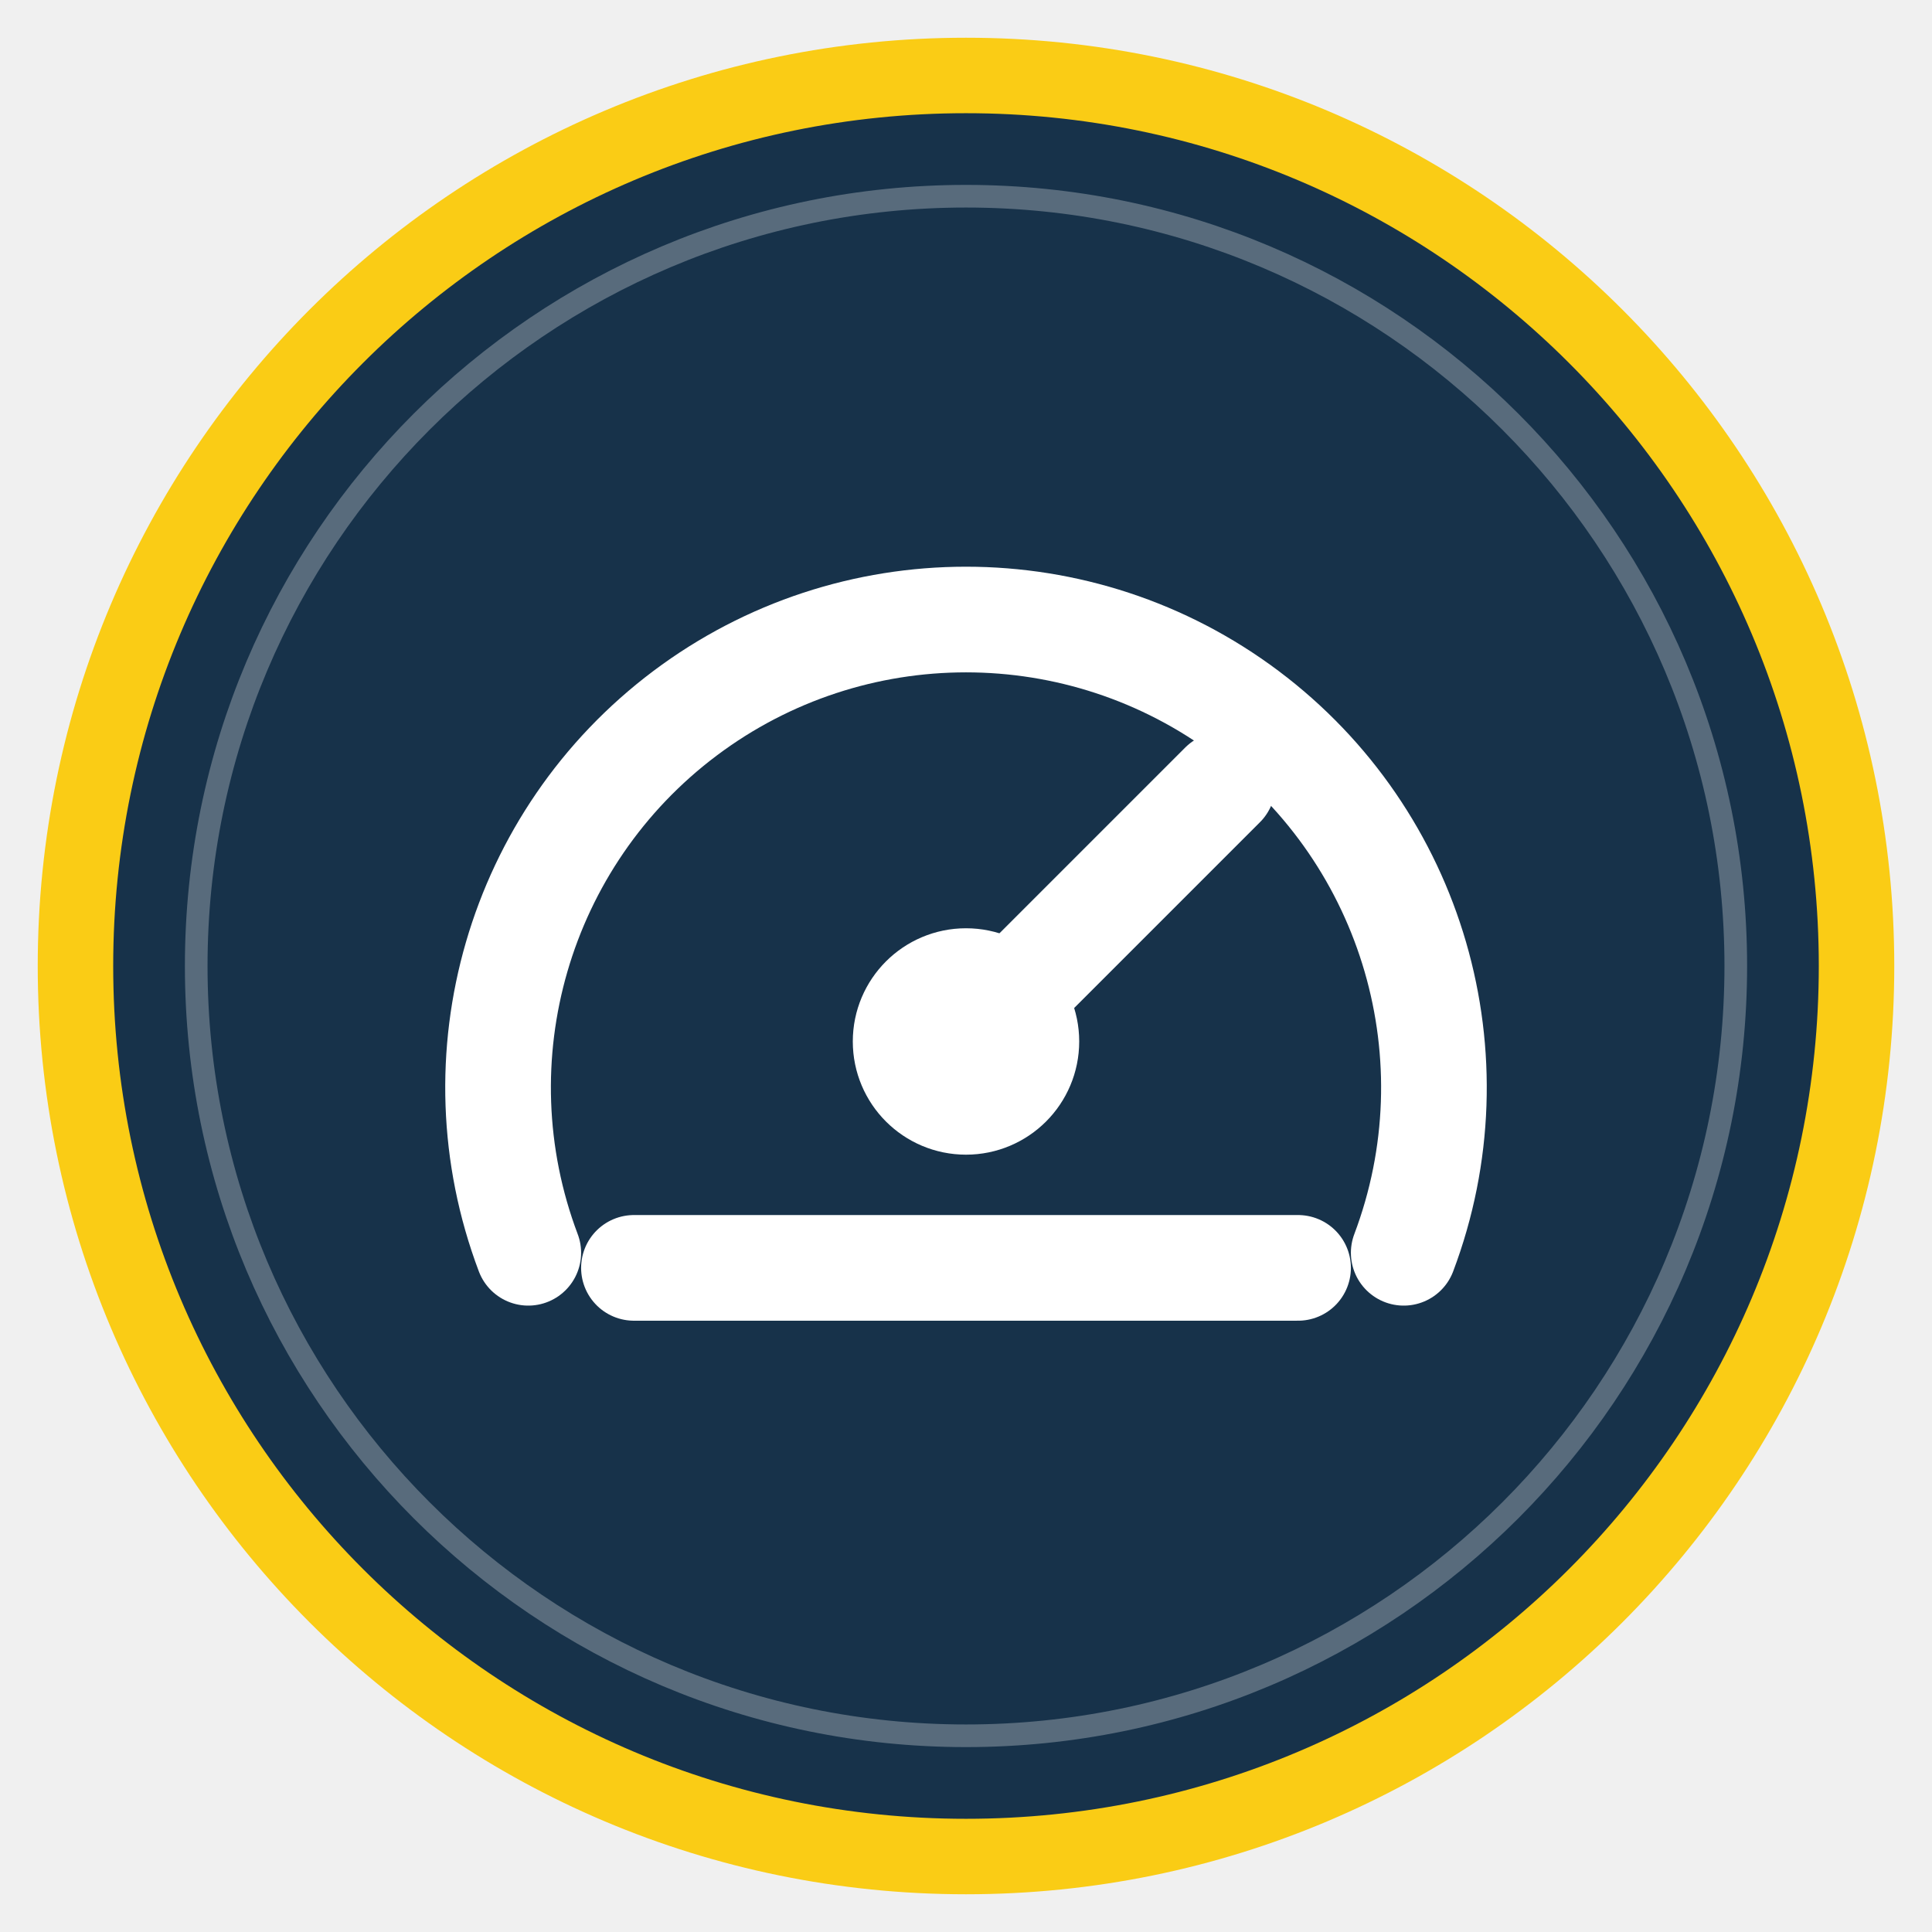
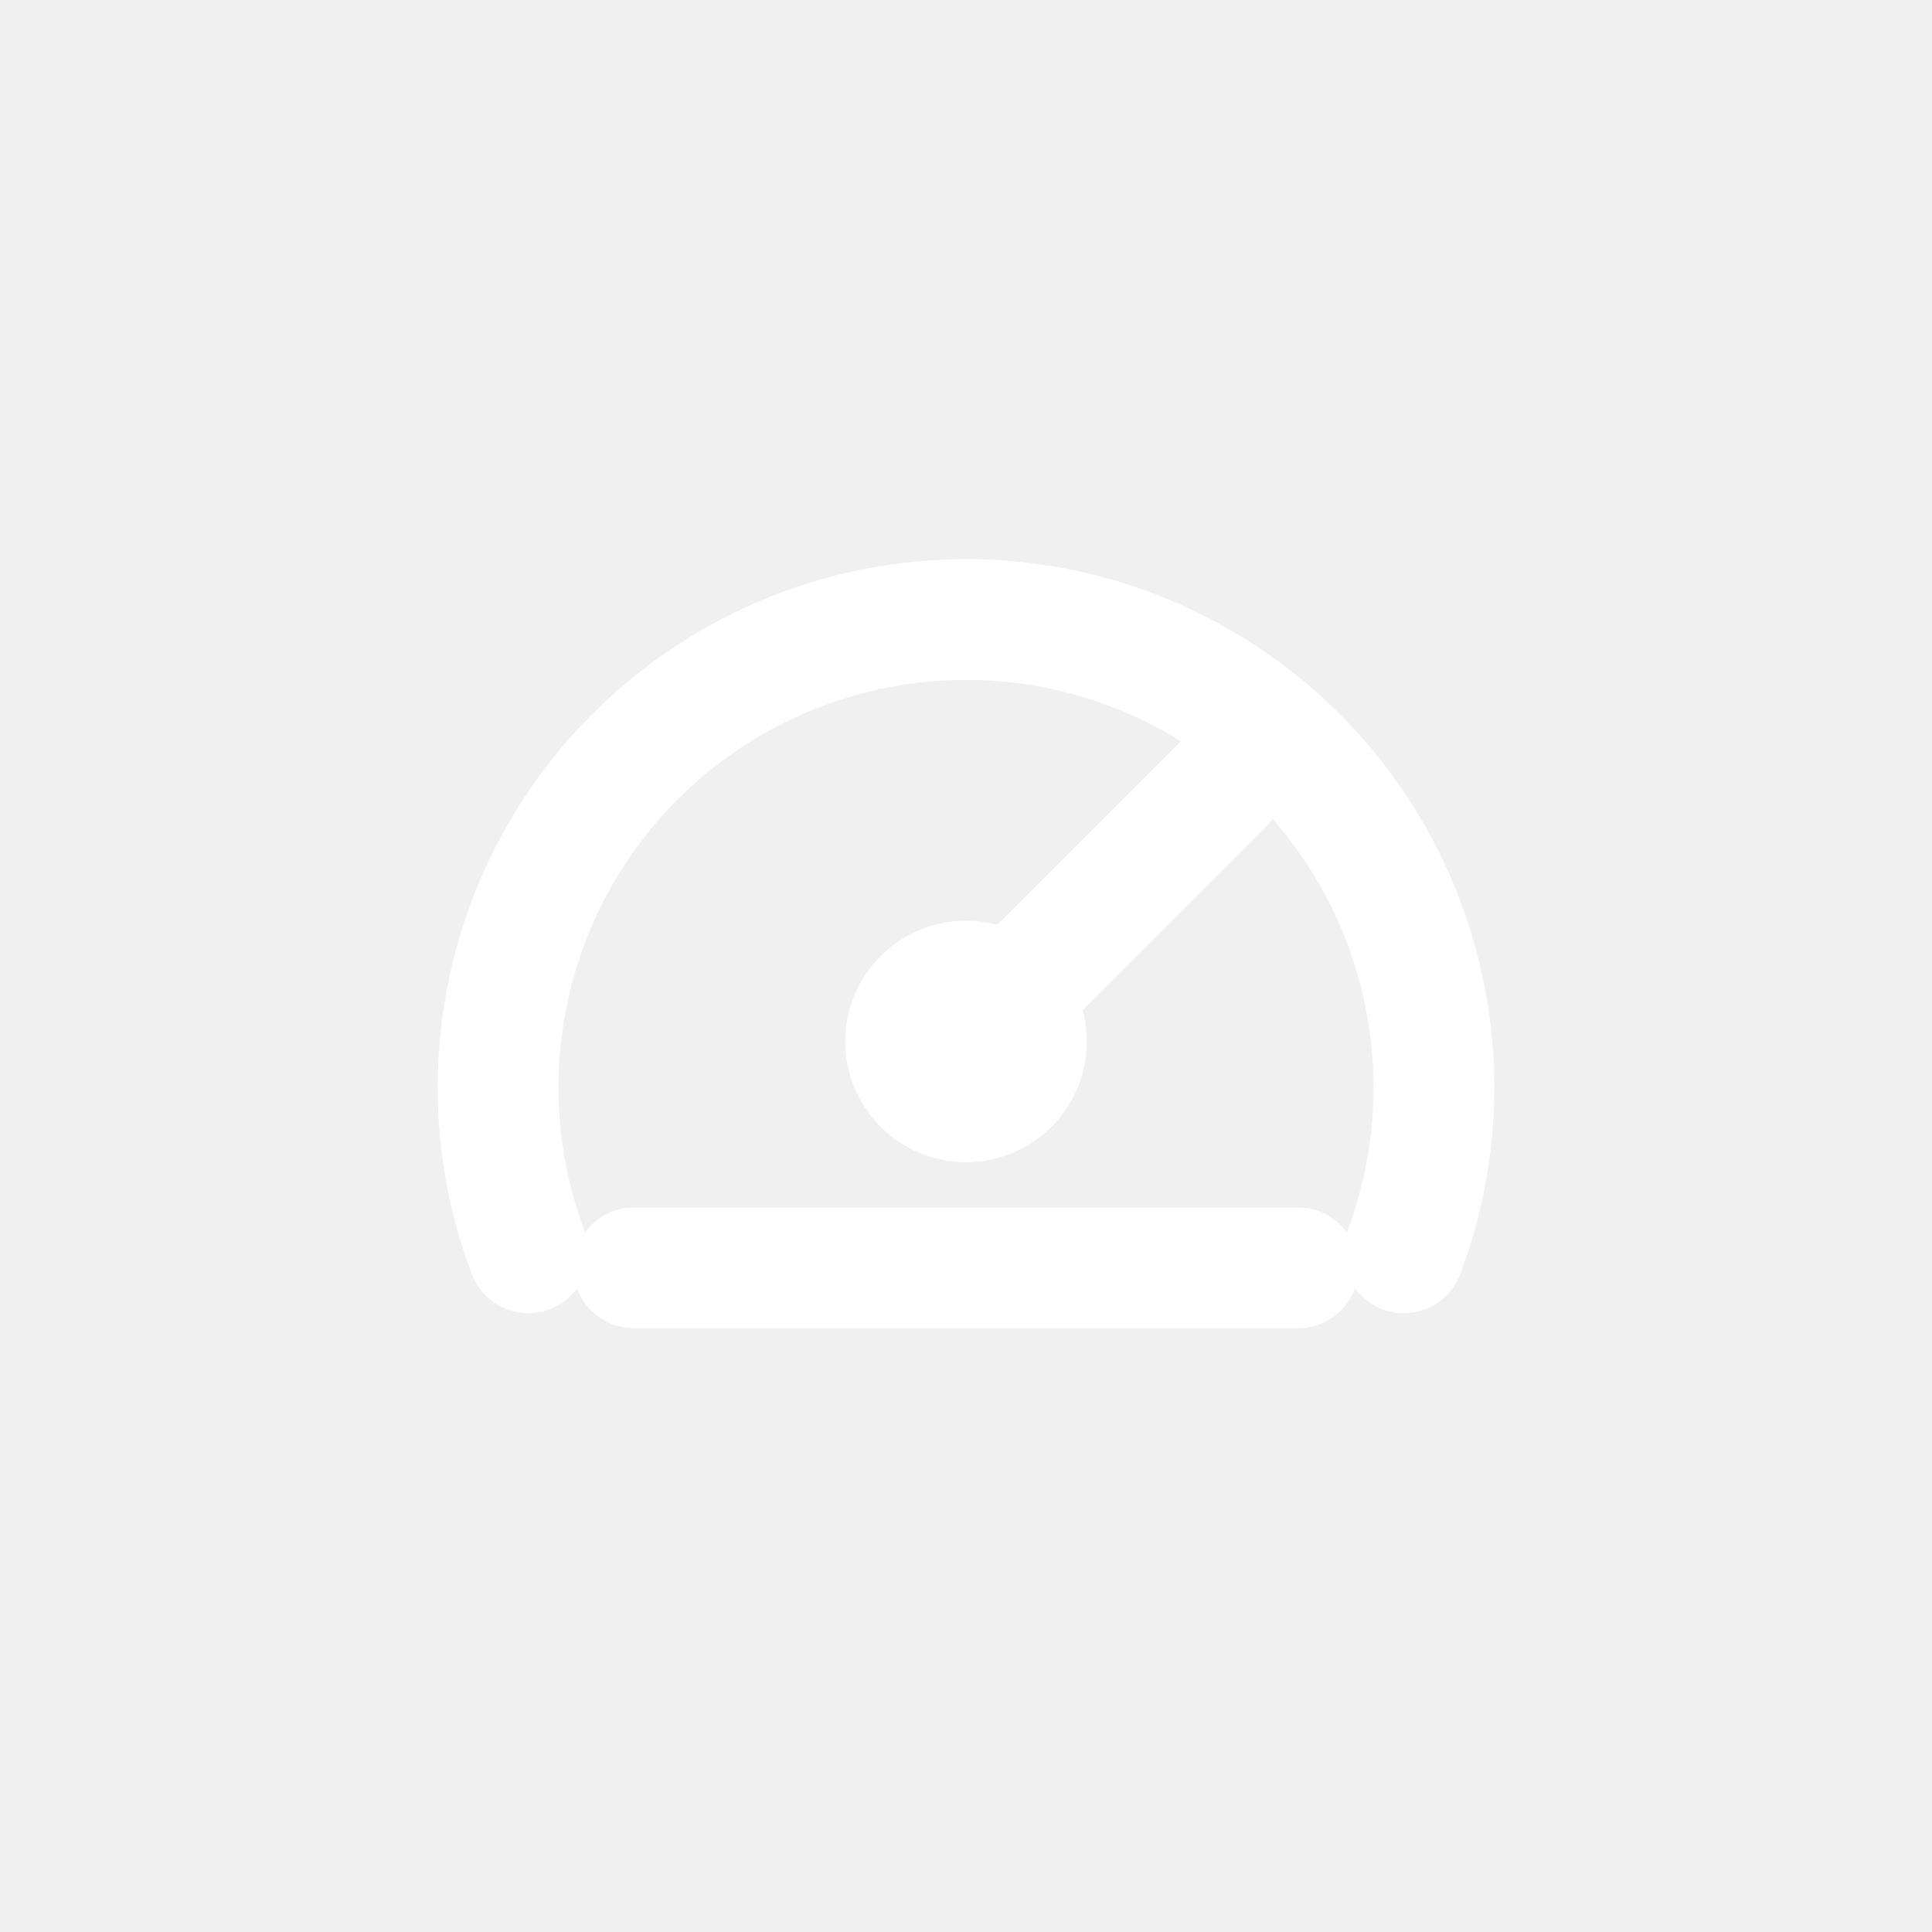
<svg xmlns="http://www.w3.org/2000/svg" width="128" height="128" viewBox="0 0 128 128">
-   <circle cx="64" cy="64" r="59" fill="#17324A" stroke="#FACC15" stroke-width="5" />
-   <circle cx="64" cy="64" r="51" fill="none" stroke="#FFFFFF" stroke-opacity=".28" stroke-width="1.5" />
-   <g fill="none" stroke="#FFFFFF" stroke-width="7" stroke-linecap="round" stroke-linejoin="round">
+   <g fill="none" stroke="#FFFFFF" stroke-width="8" stroke-linecap="round" stroke-linejoin="round">
    <path d="M35 83a31 31 0 1 1 58 0" />
    <path d="m64 69 17-17M42 84h44" />
    <circle cx="64" cy="69" r="4" fill="#fff" />
  </g>
</svg>
